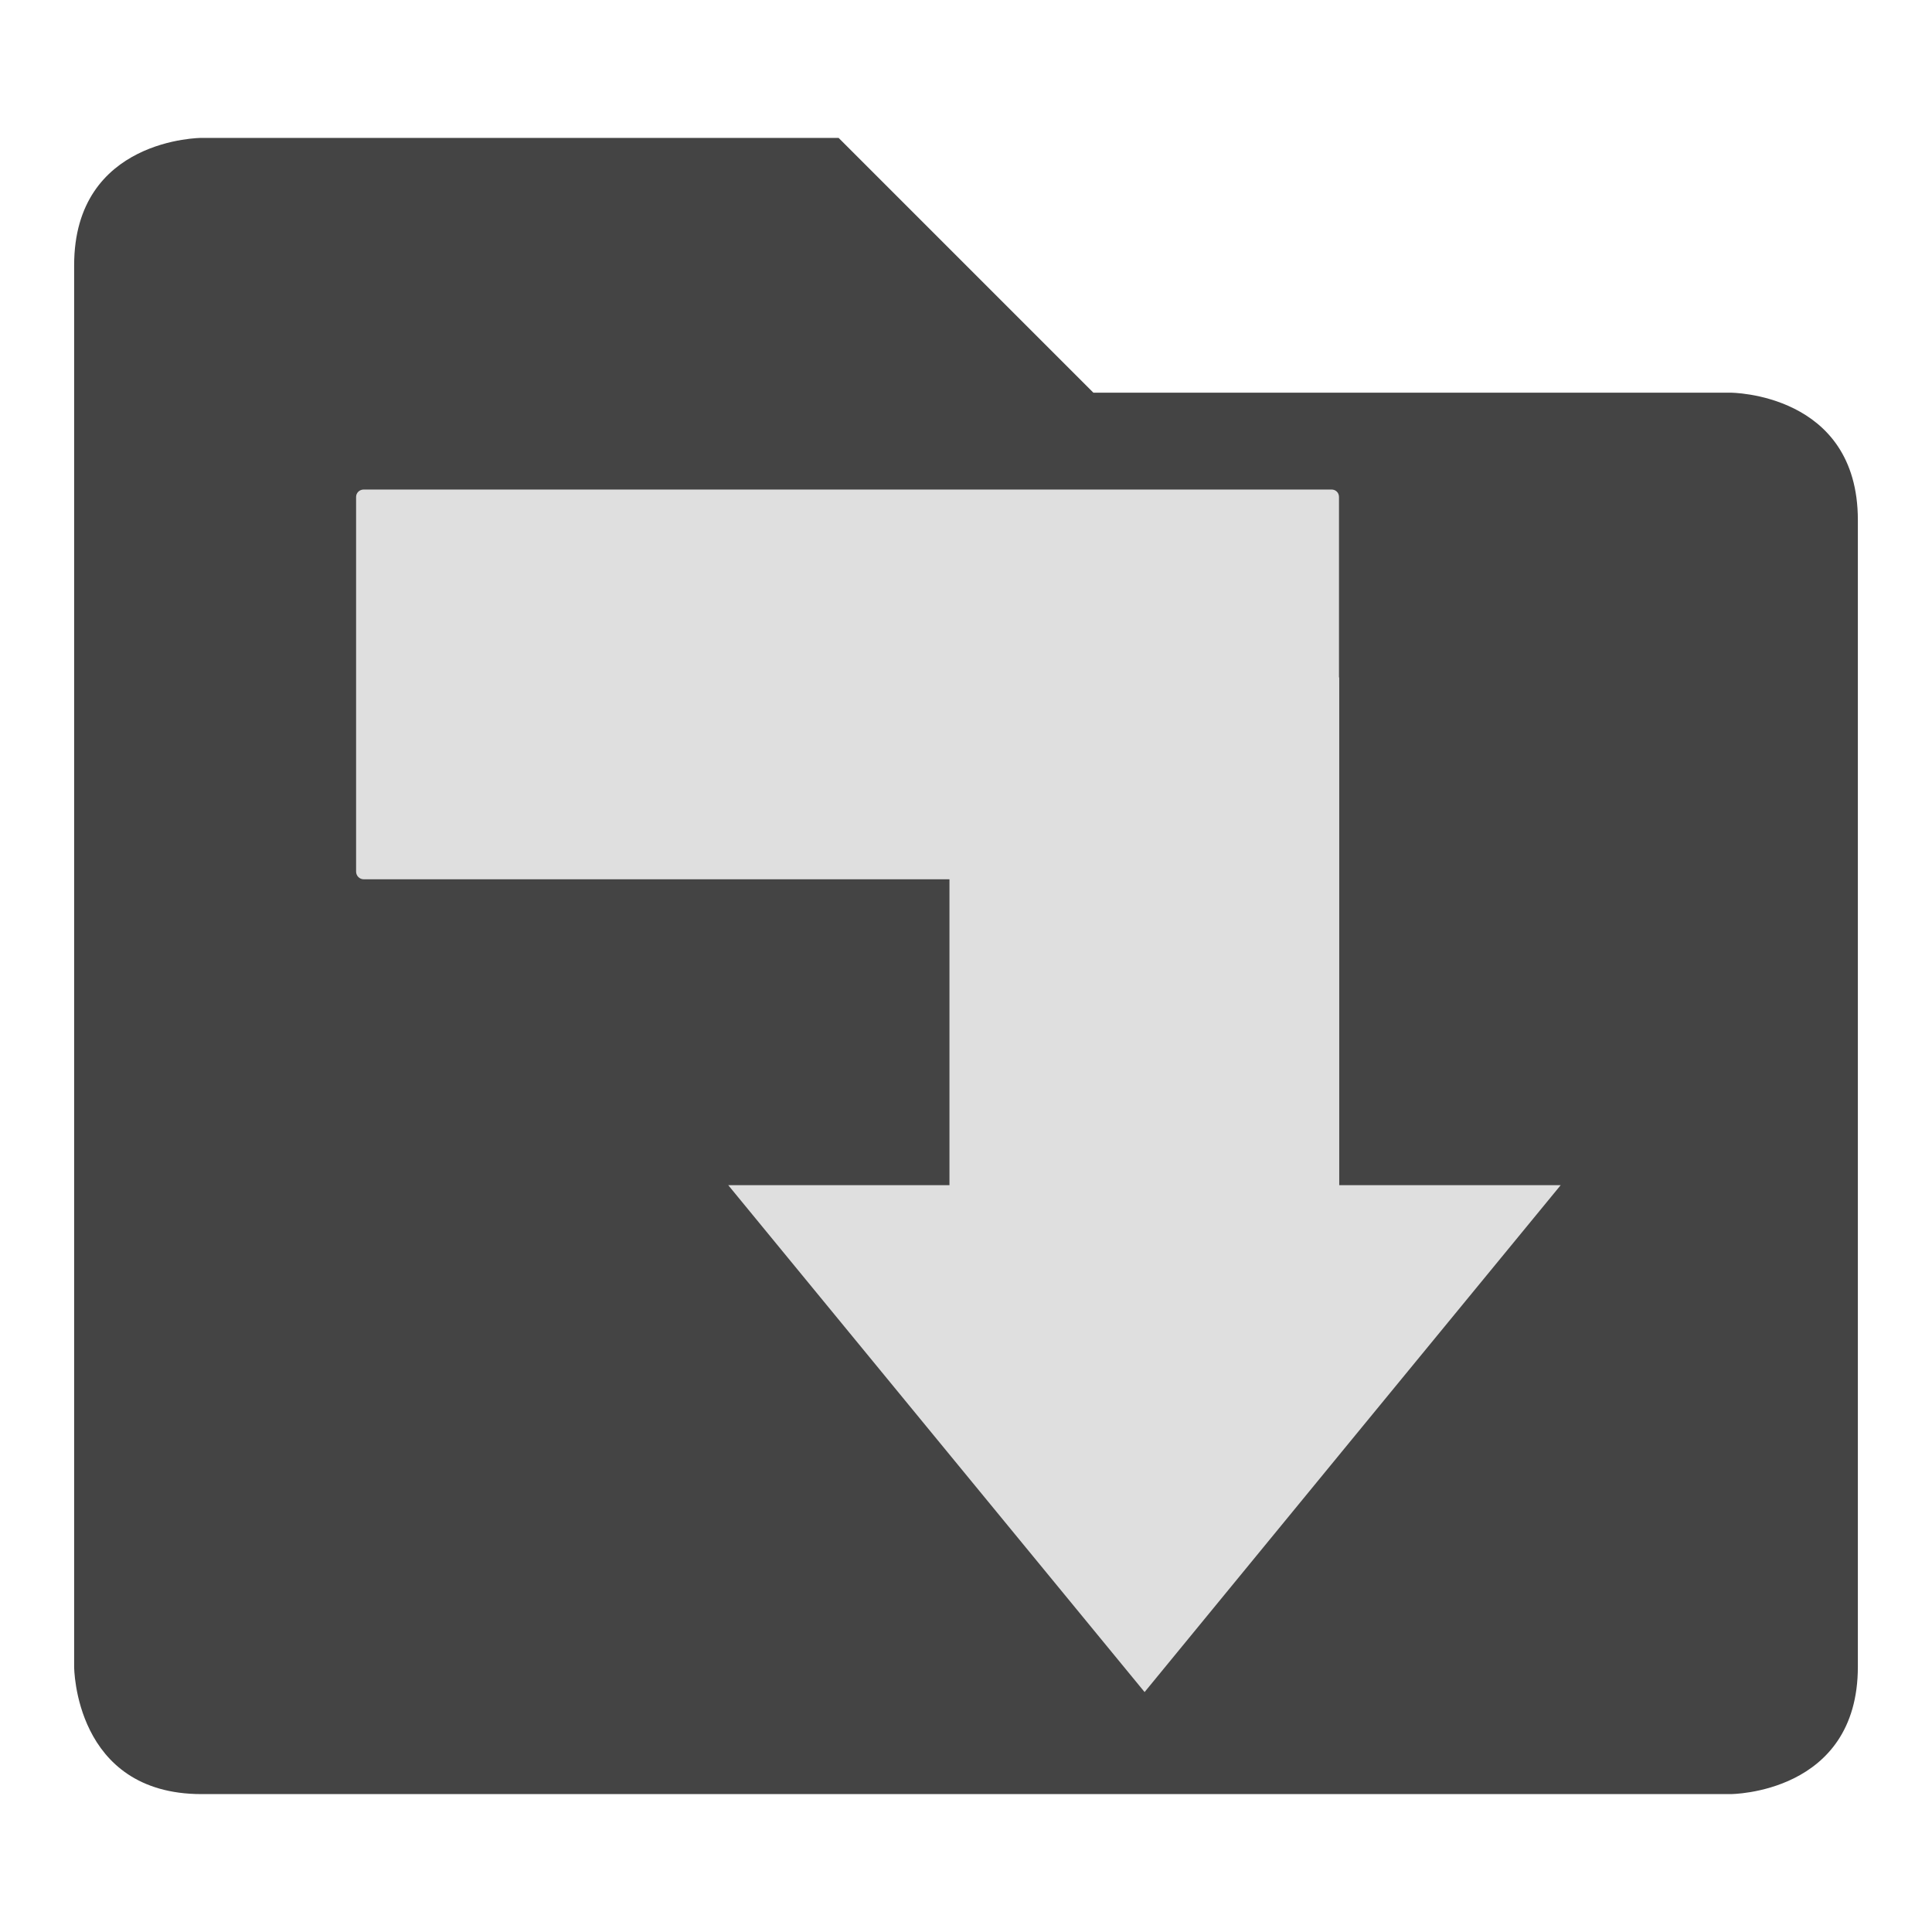
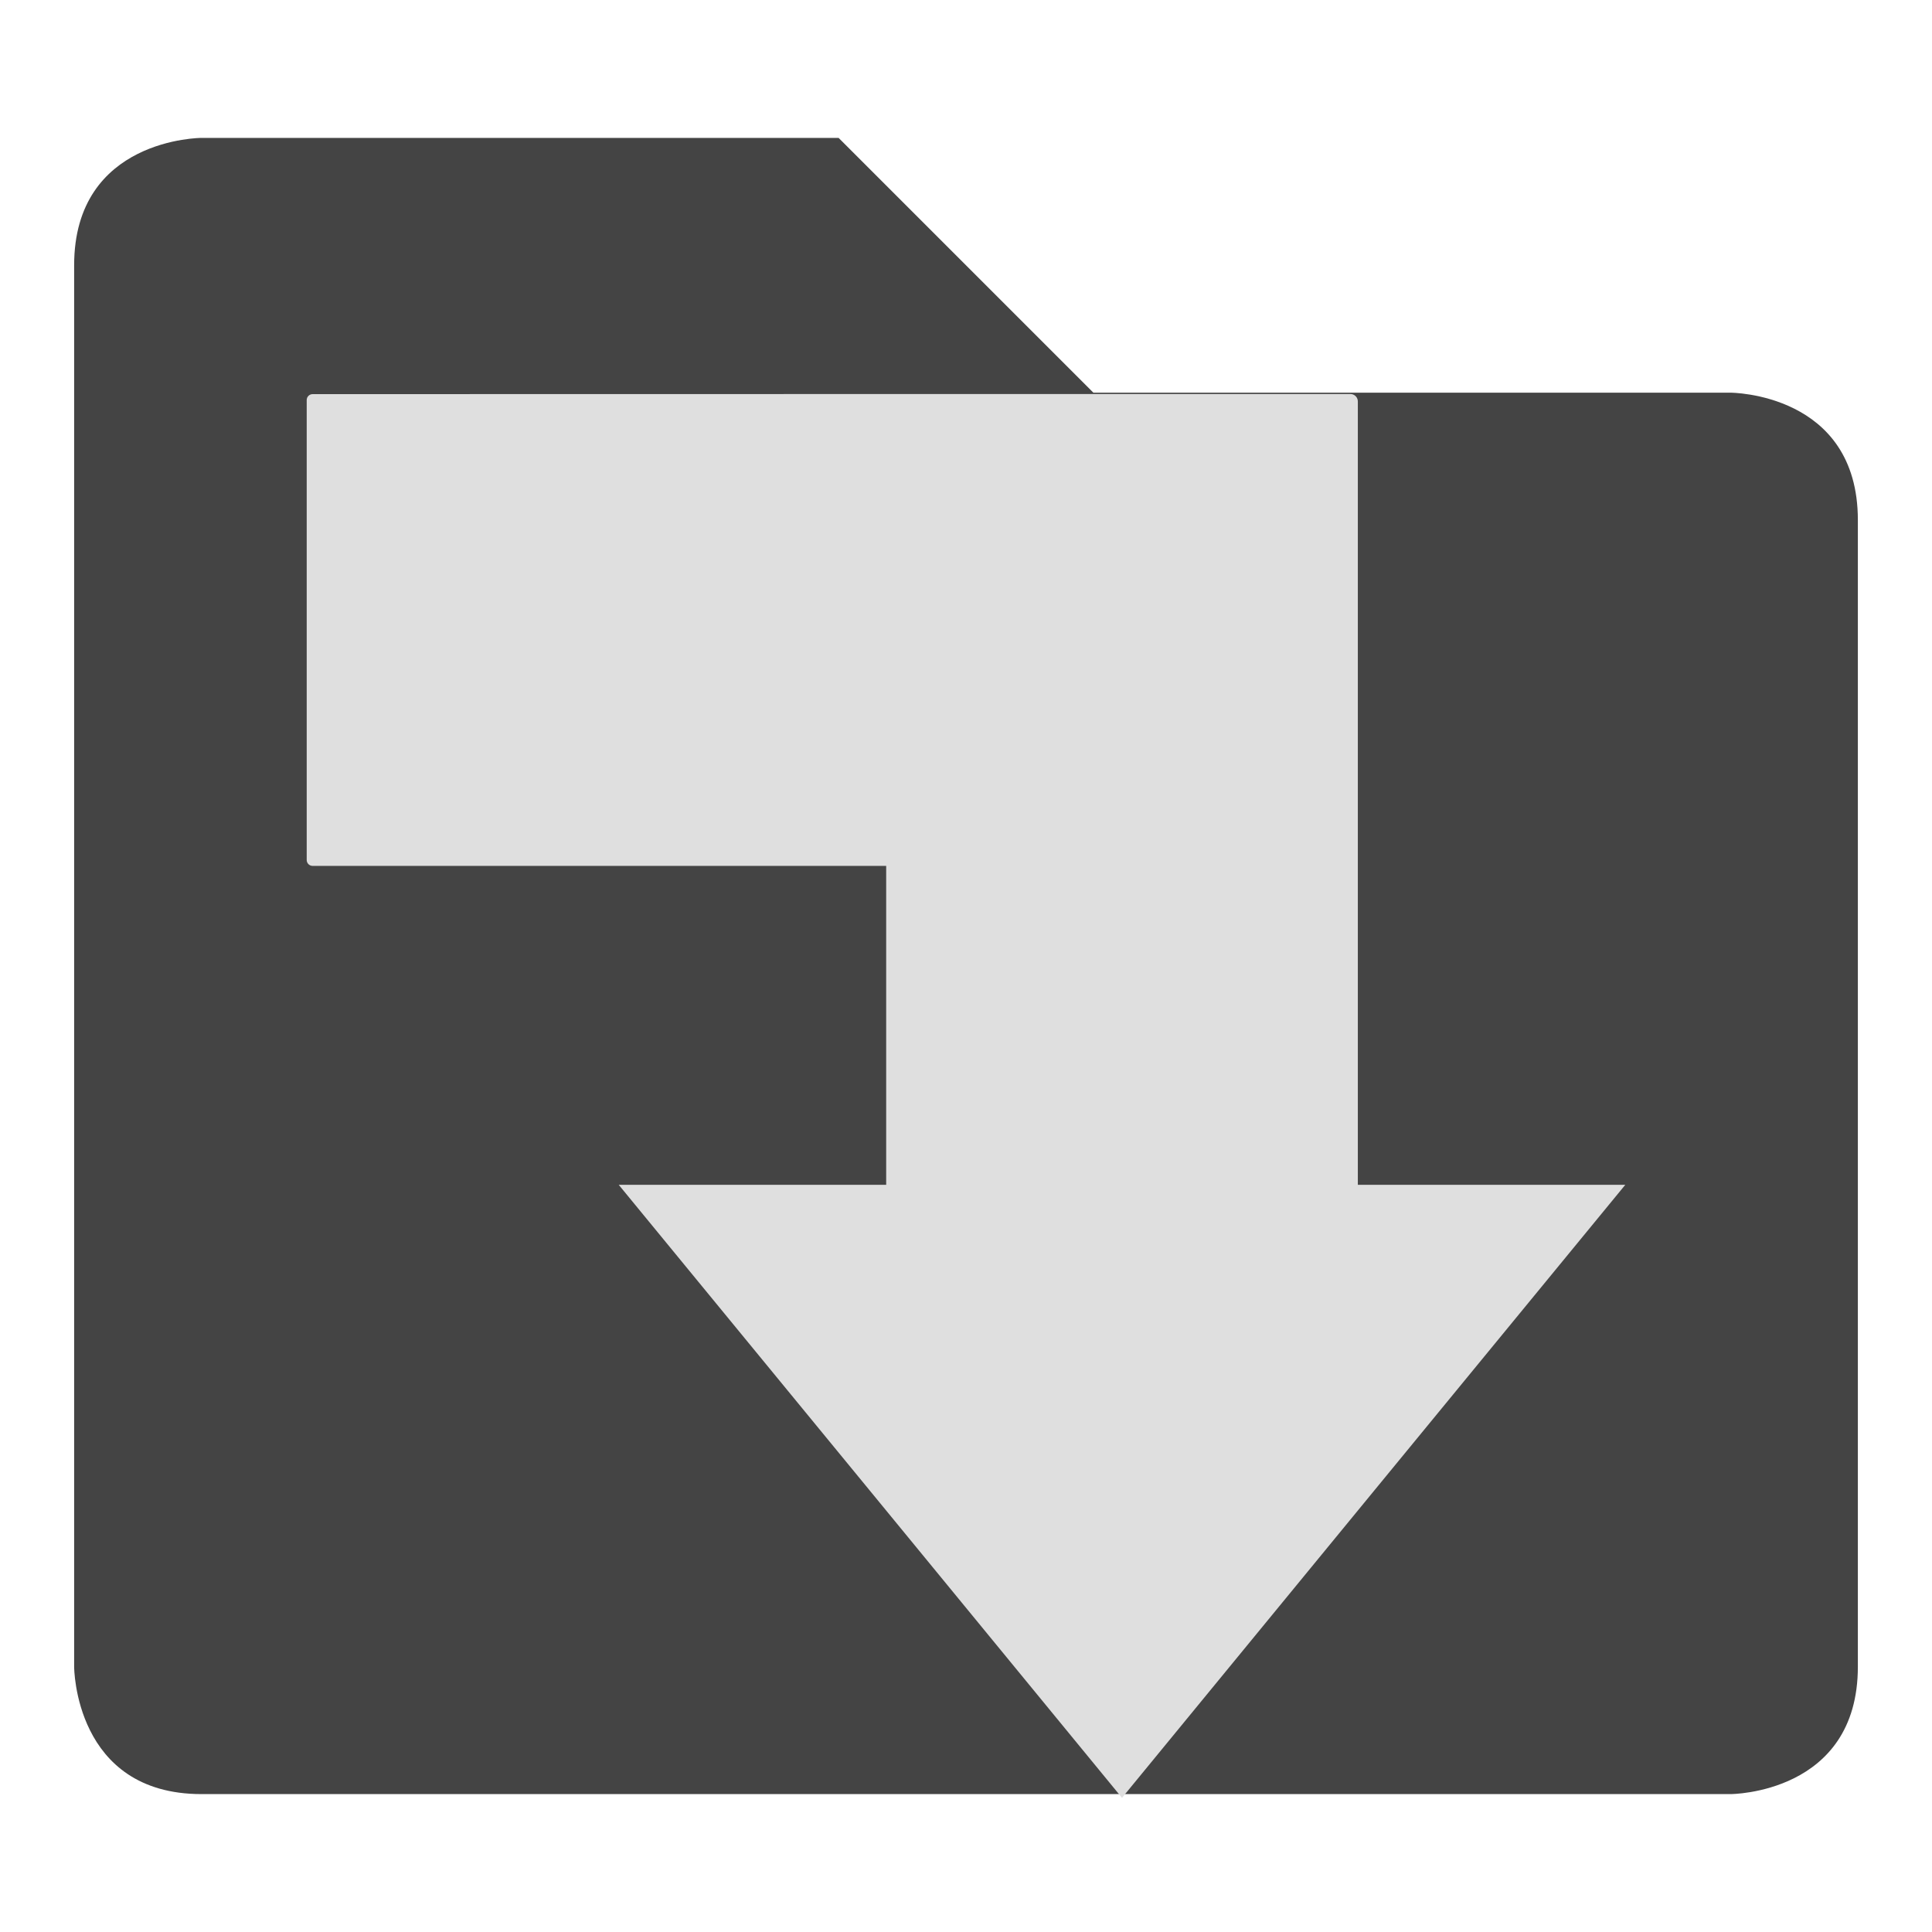
<svg xmlns="http://www.w3.org/2000/svg" version="1" viewBox="0 0 16 16" enable-background="new 0 0 48 48" id="svg12" width="16" height="16">
  <defs id="defs16">
    </defs>
  <path id="path245" style="color:#444444;fill:#444444;stroke-width:1.055;fill-opacity:1" class="ColorScheme-Text" d="m 1.669,1.142 c 0,0 -1.055,10e-7 -1.055,1.055 V 13.803 c 0,0 1e-6,1.055 1.055,1.055 H 14.331 c 0,0 1.055,-10e-7 1.055,-1.055 V 4.307 c 0,-1.055 -1.055,-1.055 -1.055,-1.055 H 9.055 L 6.945,1.142 Z" />
  <rect style="display:none;opacity:1;fill:#555753;fill-opacity:1;fill-rule:nonzero;stroke:none;stroke-width:1.016;stroke-linecap:square;stroke-linejoin:round;stroke-miterlimit:4;stroke-dasharray:none;stroke-dashoffset:0;stroke-opacity:1;paint-order:stroke fill markers" id="rect6013" width="36.737" height="6.499" x="5.305" y="-4.074" ry="2.255" />
  <rect ry="2.255" y="5.926" x="5.305" height="6.499" width="36.737" id="rect6015" style="display:none;opacity:1;fill:#555753;fill-opacity:1;fill-rule:nonzero;stroke:none;stroke-width:1.016;stroke-linecap:square;stroke-linejoin:round;stroke-miterlimit:4;stroke-dasharray:none;stroke-dashoffset:0;stroke-opacity:1;paint-order:stroke fill markers" />
  <rect style="display:none;opacity:1;fill:#555753;fill-opacity:1;fill-rule:nonzero;stroke:none;stroke-width:0.905;stroke-linecap:square;stroke-linejoin:round;stroke-miterlimit:4;stroke-dasharray:none;stroke-dashoffset:0;stroke-opacity:1;paint-order:stroke fill markers" id="rect6009" width="29.178" height="6.499" x="5.305" y="-24.074" ry="2.255" />
  <rect ry="2.255" y="-14.074" x="5.305" height="6.499" width="36.737" id="rect6011" style="display:none;opacity:1;fill:#555753;fill-opacity:1;fill-rule:nonzero;stroke:none;stroke-width:1.016;stroke-linecap:square;stroke-linejoin:round;stroke-miterlimit:4;stroke-dasharray:none;stroke-dashoffset:0;stroke-opacity:1;paint-order:stroke fill markers" />
-   <path id="rect349-3" style="fill:#dfdfdf;fill-opacity:1;stroke:none;stroke-width:0.231;stroke-opacity:1" d="m 3.013,4.054 c -0.036,0 -0.064,0.027 -0.064,0.062 v 3.102 c 0,0.036 0.029,0.064 0.064,0.064 h 4.85 v 2.533 h -1.832 l 1.723,2.098 1.725,2.1 1.723,-2.1 1.723,-2.098 H 11.091 V 5.615 c 0,-0.003 -0.001,-0.005 -0.002,-0.008 V 4.116 c 0,-0.036 -0.027,-0.062 -0.062,-0.062 z" />
+   <path id="rect349-3-3-6" style="fill:#dfdfdf;fill-opacity:1;stroke-width:0.31" d="m 2.589,3.264 c -0.027,0 -0.049,0.022 -0.049,0.049 v 3.809 c 0,0.027 0.022,0.049 0.049,0.049 H 7.339 V 9.812 H 5.124 L 7.208,12.35 9.292,14.889 11.376,12.35 13.46,9.812 H 11.245 V 3.324 c 0,-0.033 -0.027,-0.061 -0.061,-0.061 H 8.683 Z" />
</svg>
